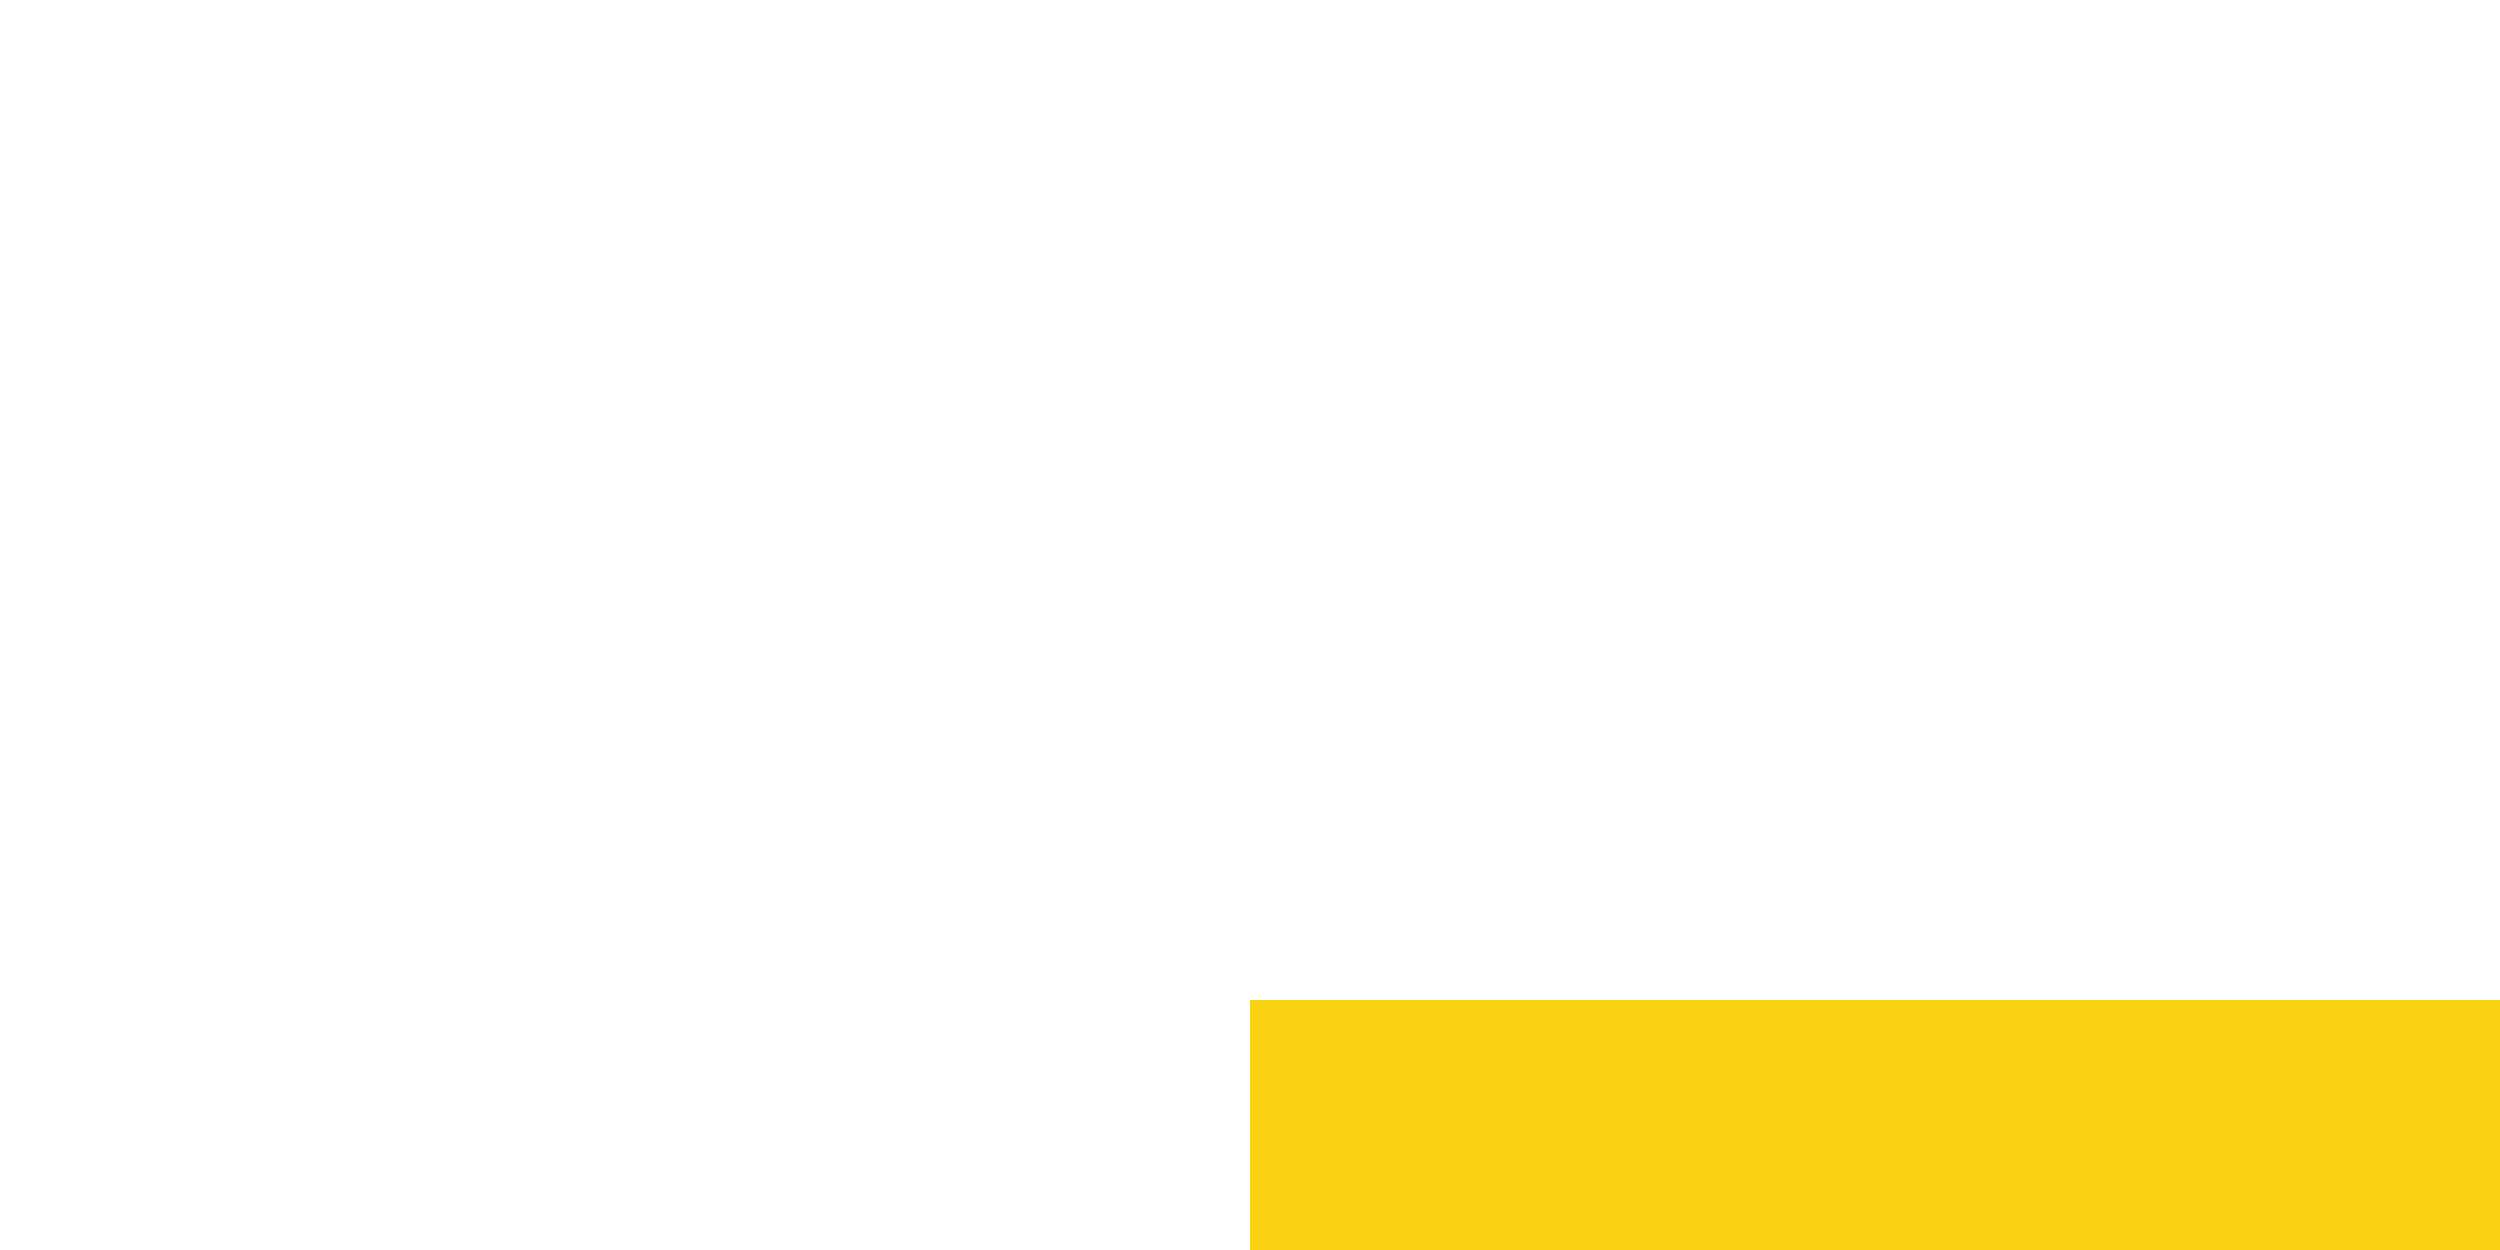
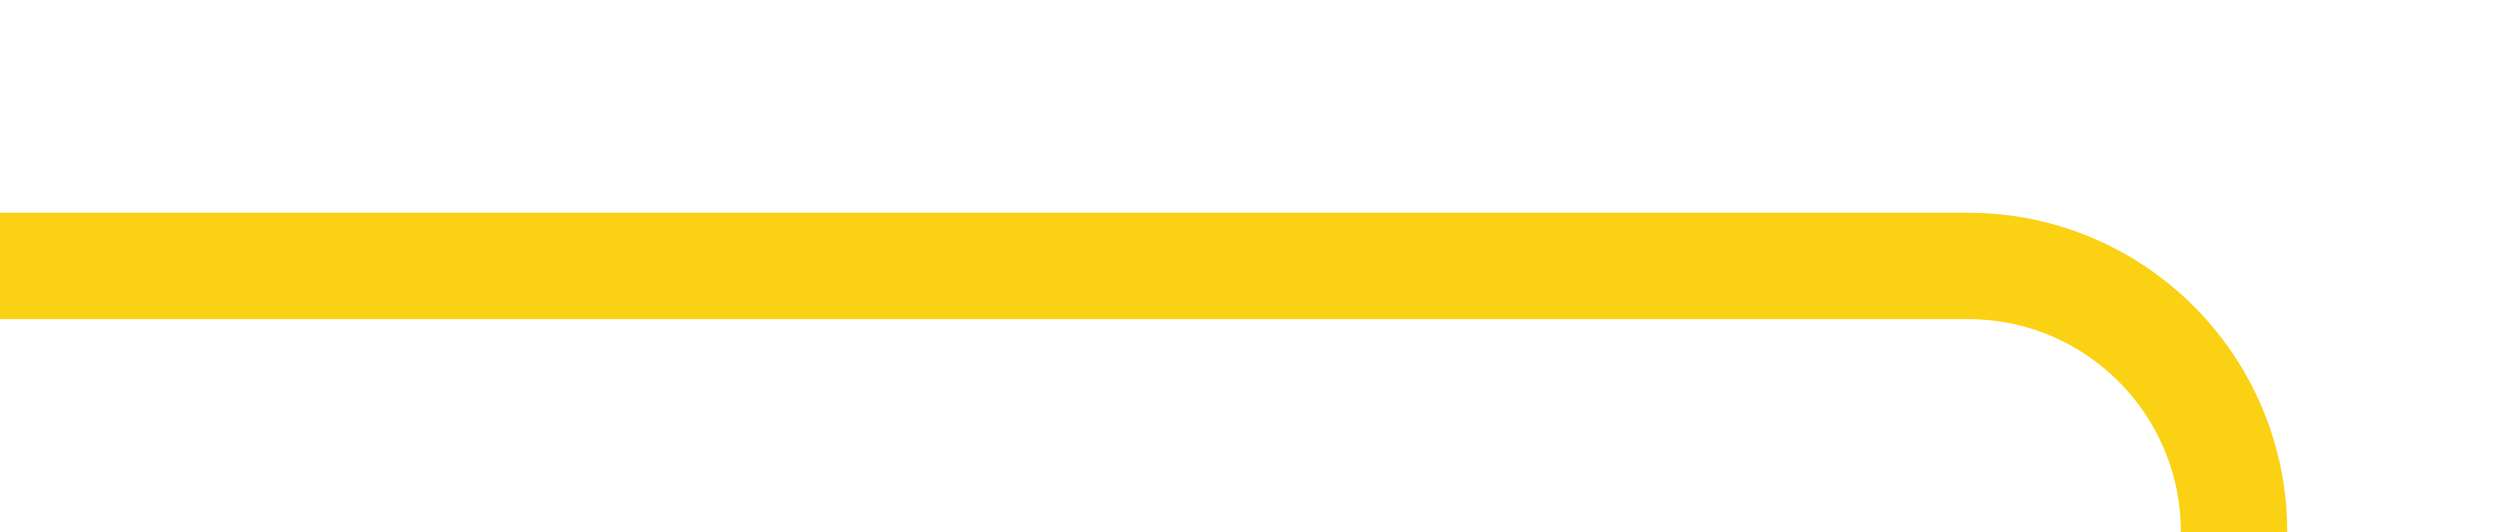
- <svg xmlns="http://www.w3.org/2000/svg" version="1.1" width="10px" height="5px" preserveAspectRatio="xMinYMid meet" viewBox="272 2846  10 3">
-   <path d="M 277 2850  L 319 2850  " stroke-width="2" stroke="#fbd113" fill="none" />
+ <svg xmlns="http://www.w3.org/2000/svg" version="1.1" width="47px" height="10px" preserveAspectRatio="xMinYMid meet" viewBox="778 2427  47 8">
+   <path d="M 778 2431  L 815 2431  A 5 5 0 0 1 820 2436 L 820 2503  A 5 5 0 0 0 825 2508 L 860 2508  " stroke-width="2" stroke="#fbd113" fill="none" />
+   <path d="M 859 2515.6  L 866 2508  L 859 2500.4  L 859 2515.6  Z " fill-rule="nonzero" fill="#fbd113" stroke="none" />
</svg>
